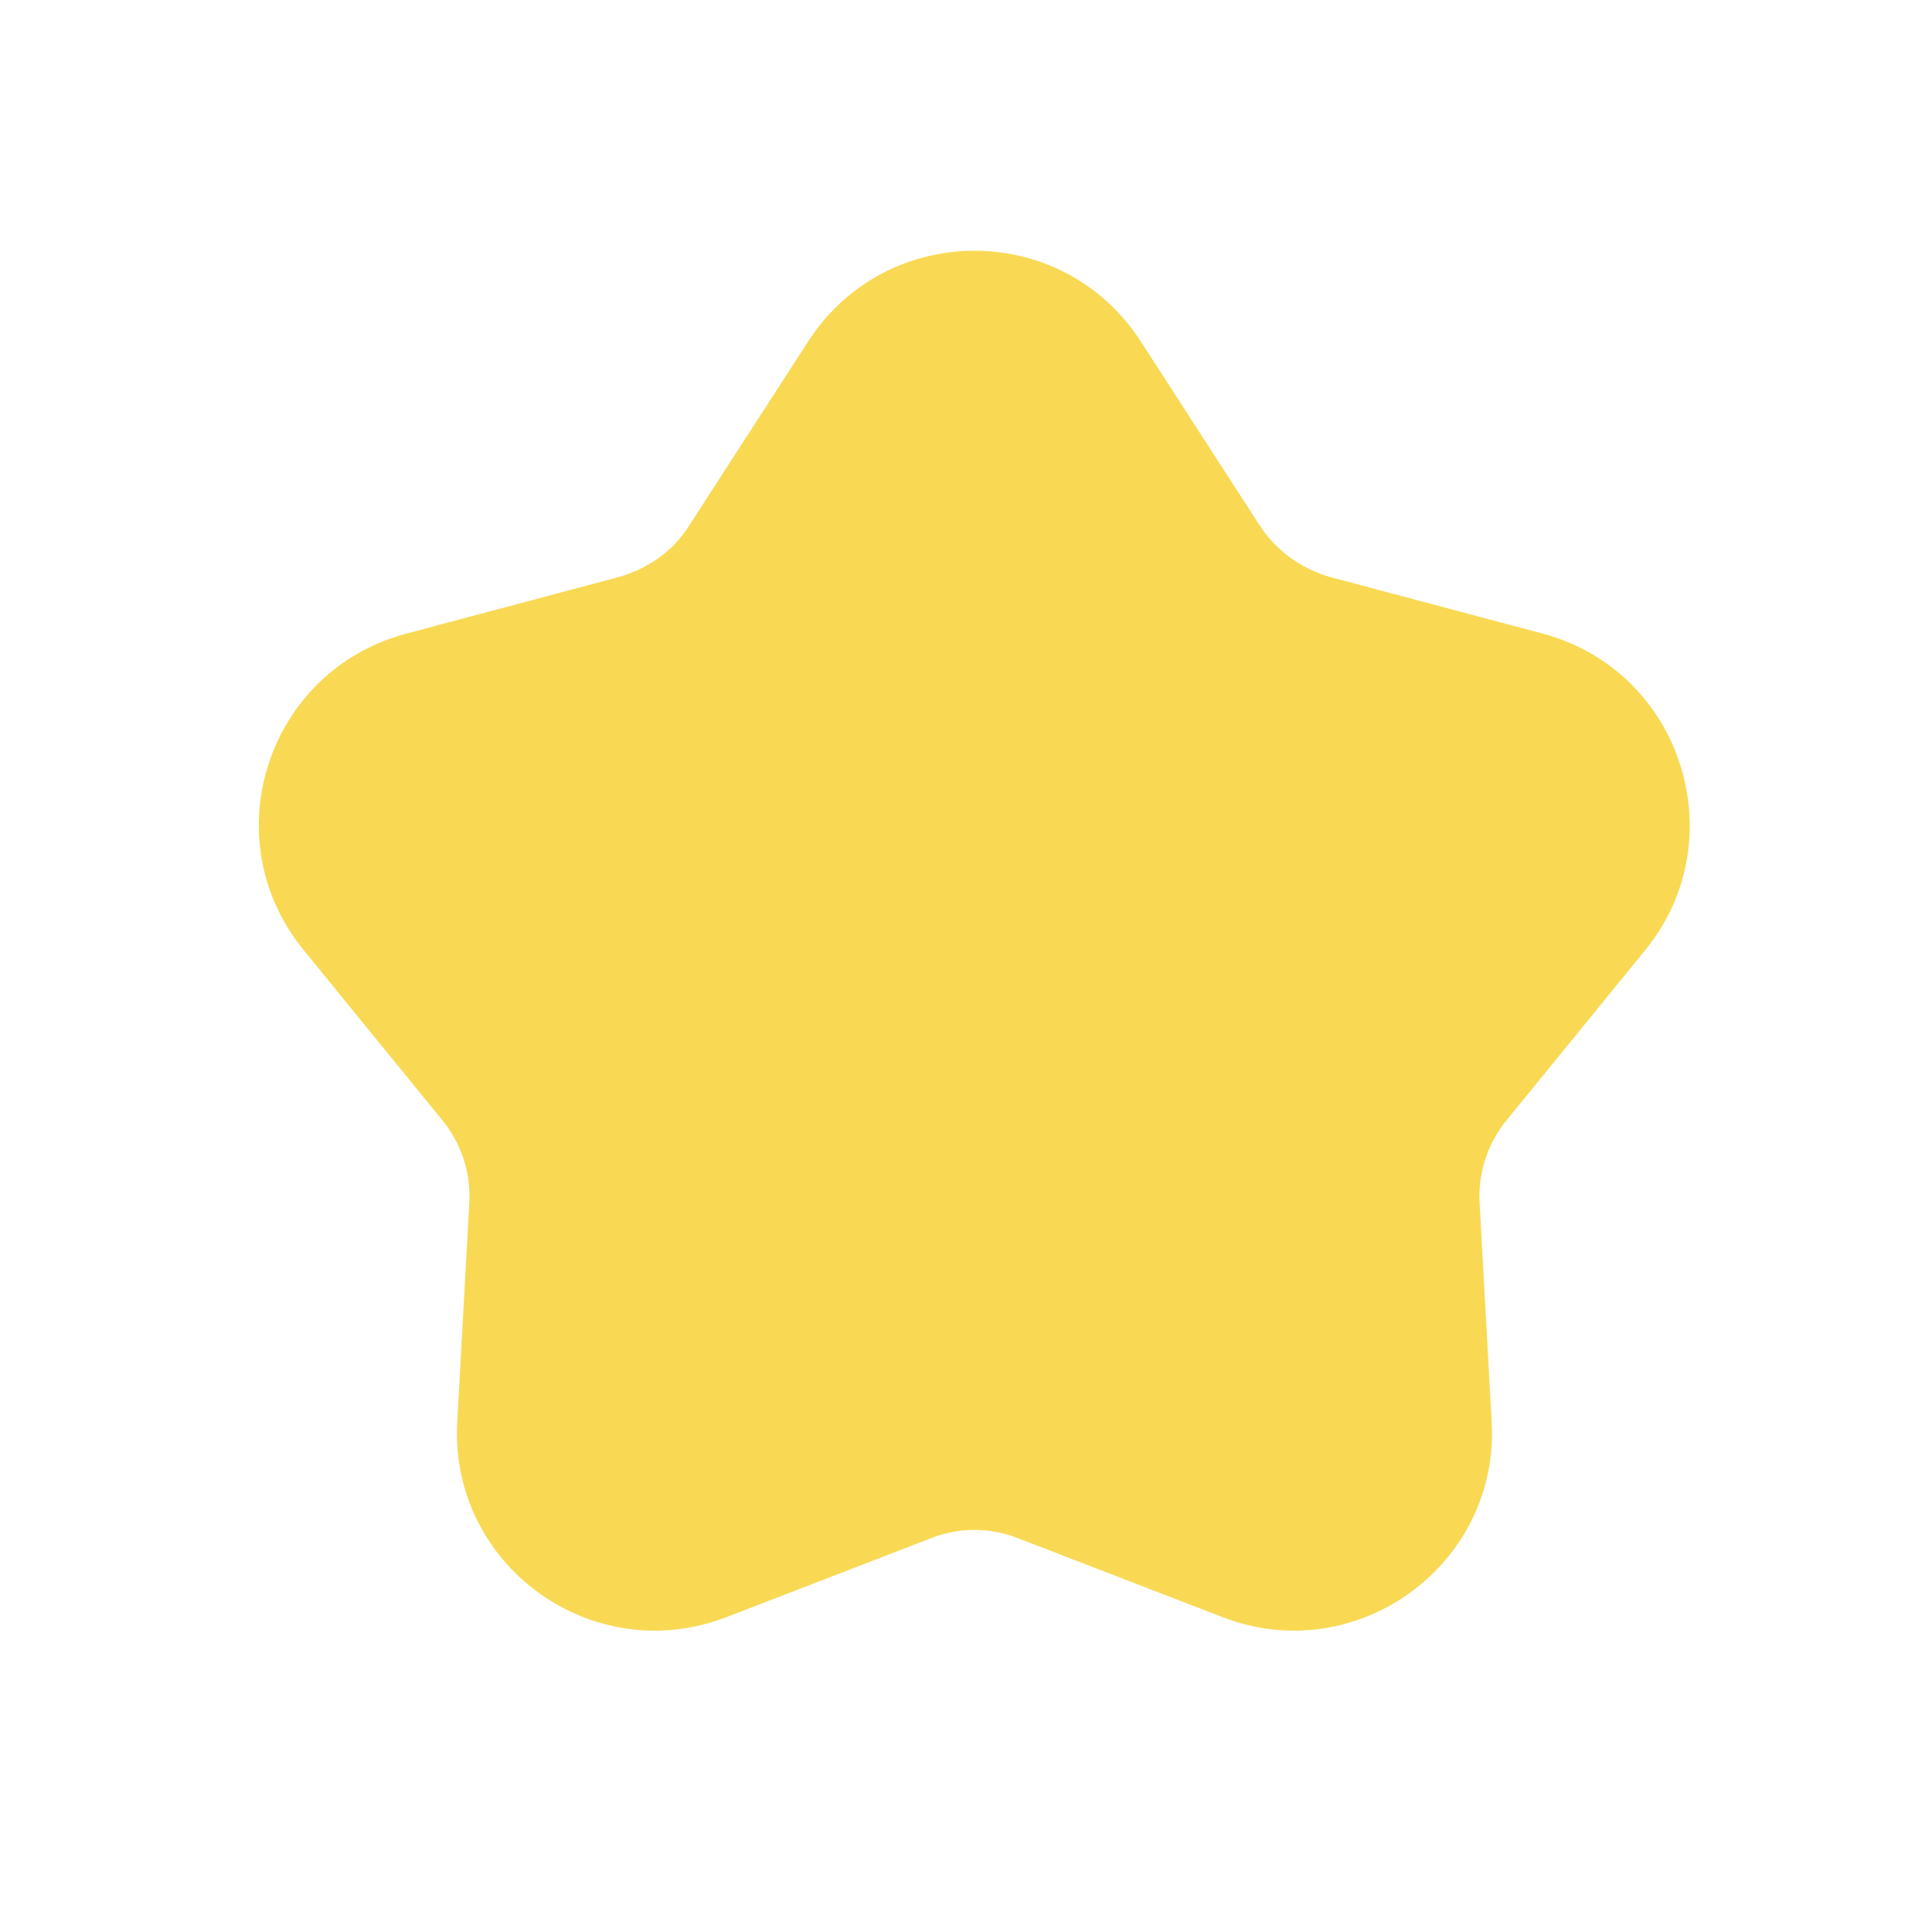
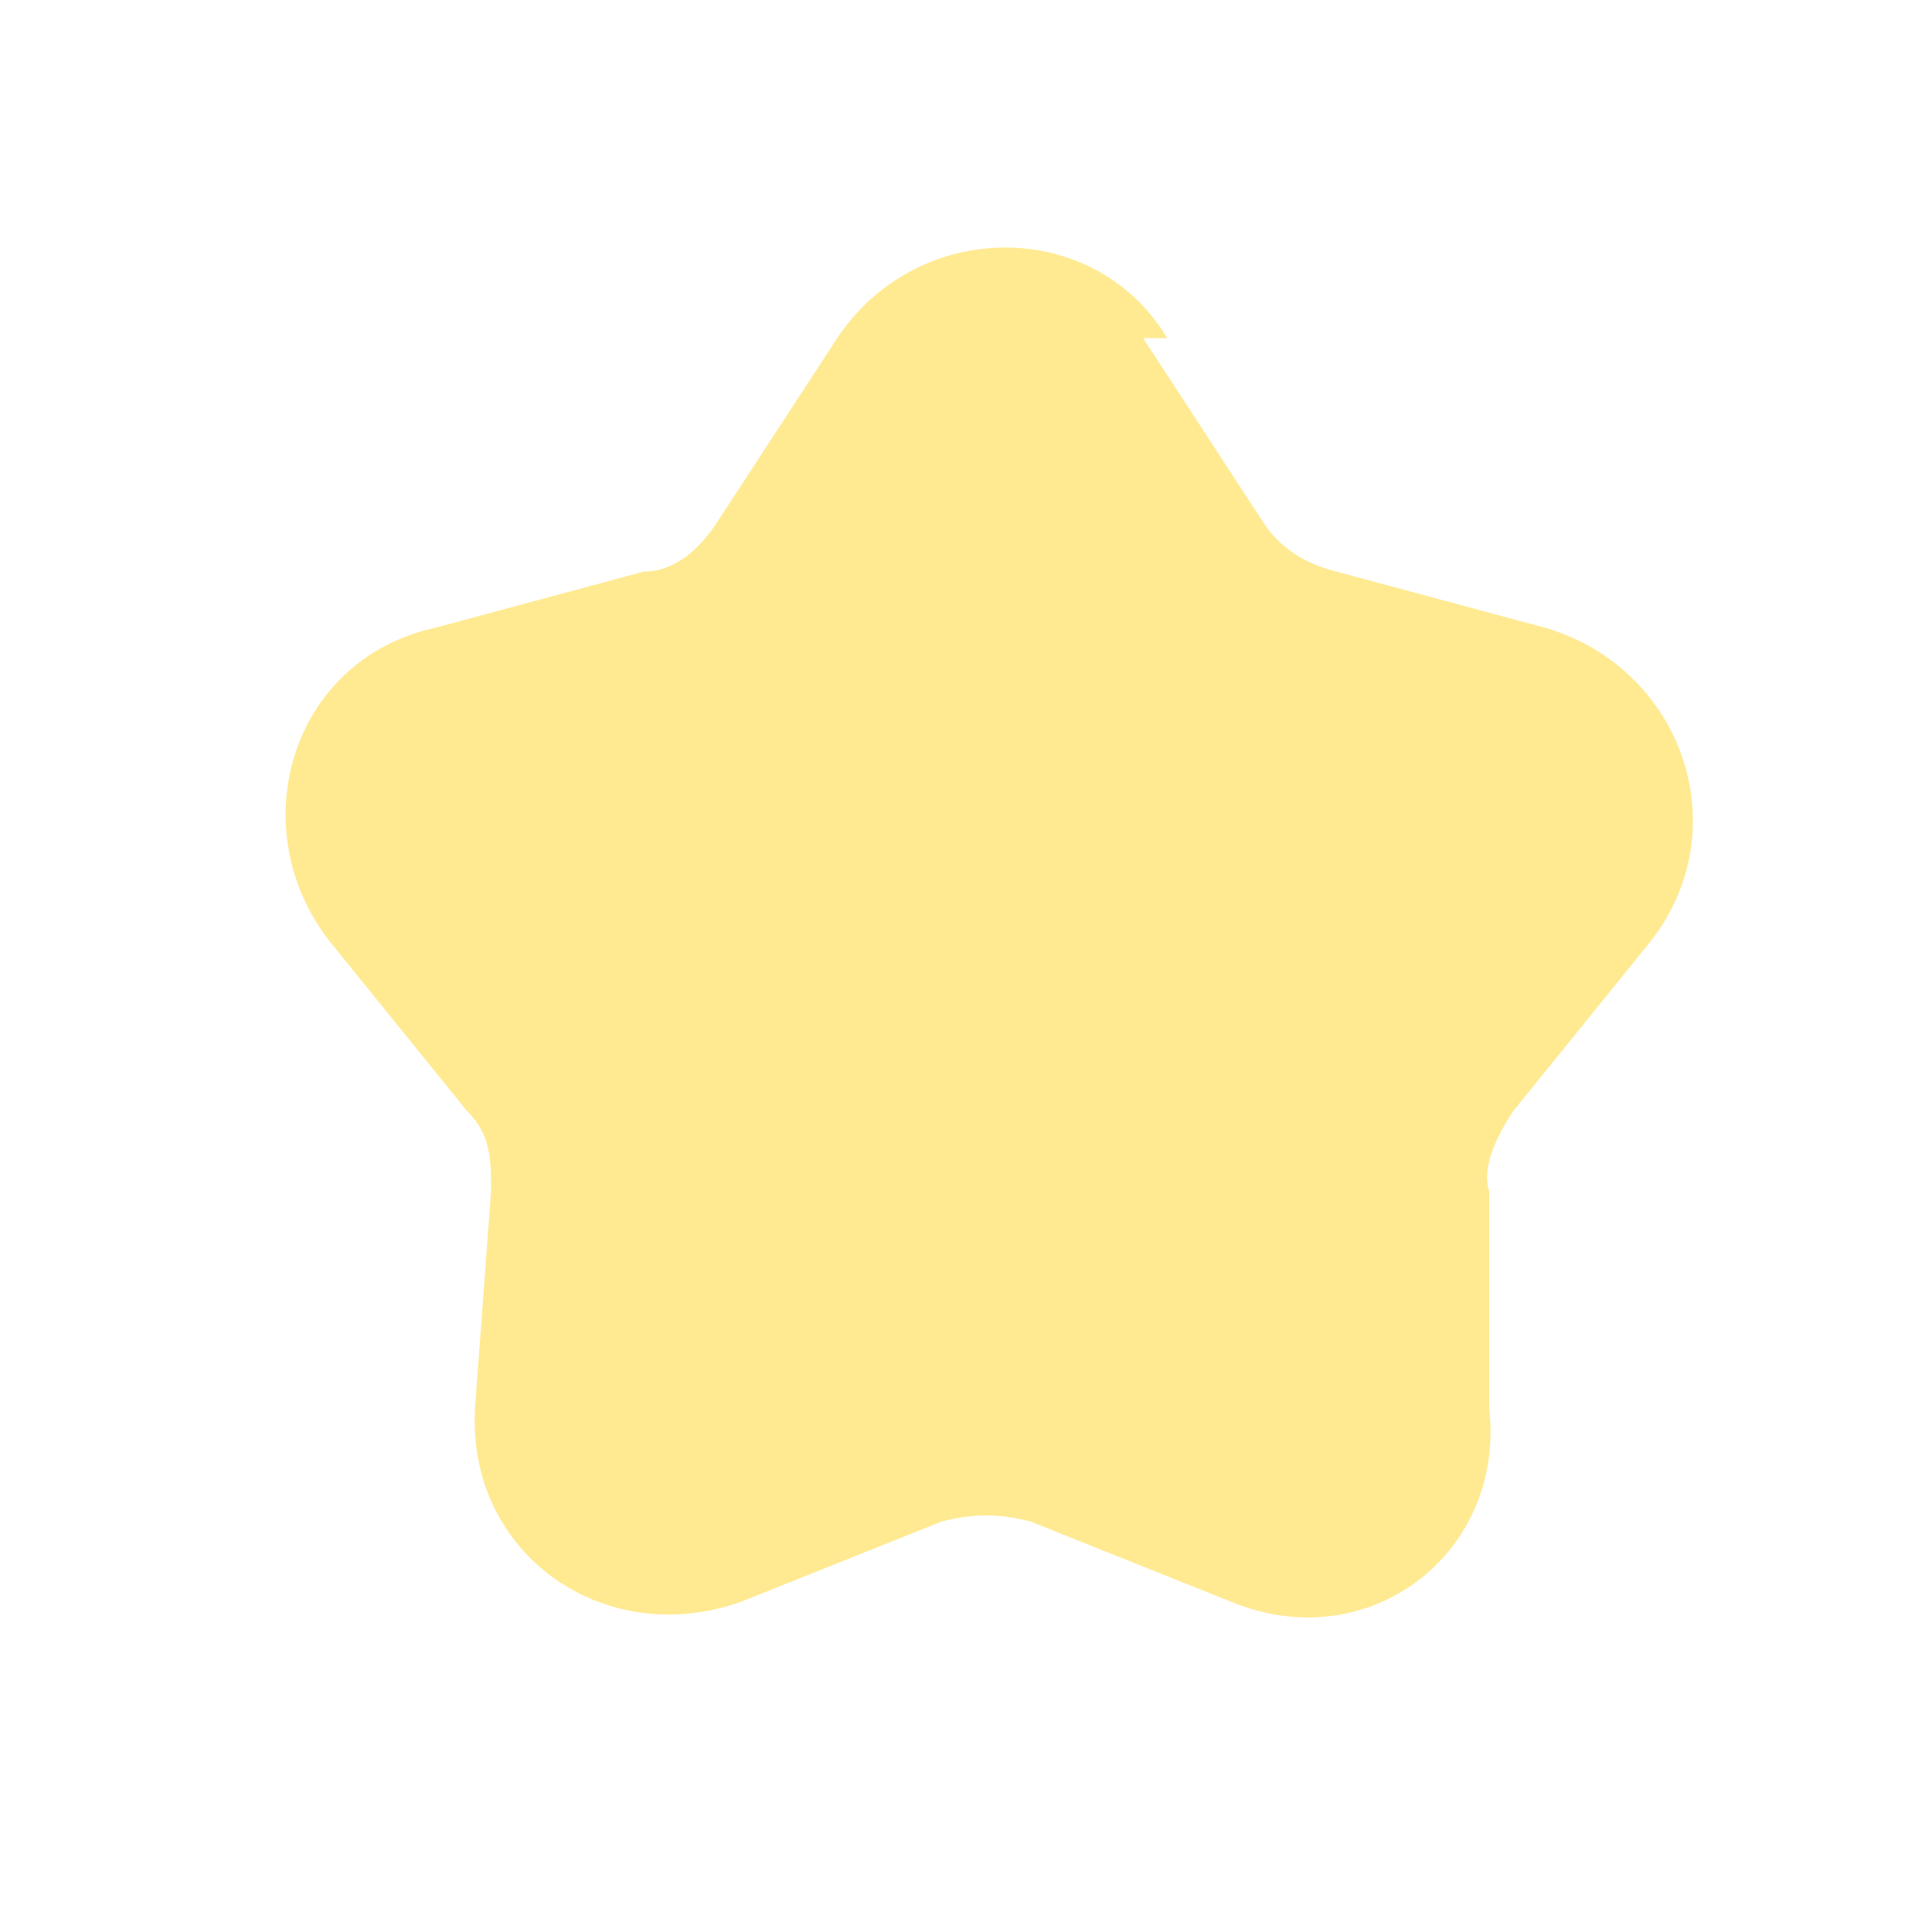
- <svg xmlns="http://www.w3.org/2000/svg" id="Layer_1" data-name="Layer 1" viewBox="0 0 24 24">
+ <svg xmlns="http://www.w3.org/2000/svg" id="Layer_1" version="1.1" viewBox="0 0 24 24">
  <defs>
    <style>
-       .cls-1 {
-         fill: #f9d953;
+       .st0 {
+         fill: #ffea92;
      }
    </style>
  </defs>
-   <path class="cls-1" d="M14.17,4.24l1.48,2.29c.2.31.52.54.88.64l2.63.7c1.73.46,2.4,2.55,1.28,3.93l-1.72,2.11c-.24.29-.36.66-.34,1.03l.15,2.72c.1,1.78-1.68,3.07-3.34,2.43l-2.54-.98c-.35-.14-.74-.14-1.09,0l-2.54.98c-1.67.64-3.44-.65-3.34-2.43l.15-2.72c.02-.37-.1-.74-.34-1.03l-1.72-2.11c-1.13-1.39-.45-3.47,1.28-3.93l2.63-.7c.36-.1.68-.32.88-.64l1.48-2.29c.97-1.5,3.16-1.5,4.13,0Z" />
+   <path class="st0" d="M14.2,4.2l1.5,2.3c.2.3.5.5.9.6l2.6.7c1.7.5,2.4,2.5,1.3,3.9l-1.7,2.1c-.2.3-.4.7-.3,1v2.7c.2,1.8-1.5,3.1-3.2,2.4l-2.5-1c-.4-.1-.7-.1-1.1,0l-2.5,1c-1.7.6-3.4-.6-3.3-2.4l.2-2.7c0-.4,0-.7-.3-1l-1.7-2.1c-1.1-1.4-.5-3.5,1.3-3.9l2.6-.7c.4,0,.7-.3.9-.6l1.5-2.3c1-1.5,3.2-1.5,4.1,0Z" />
</svg>
